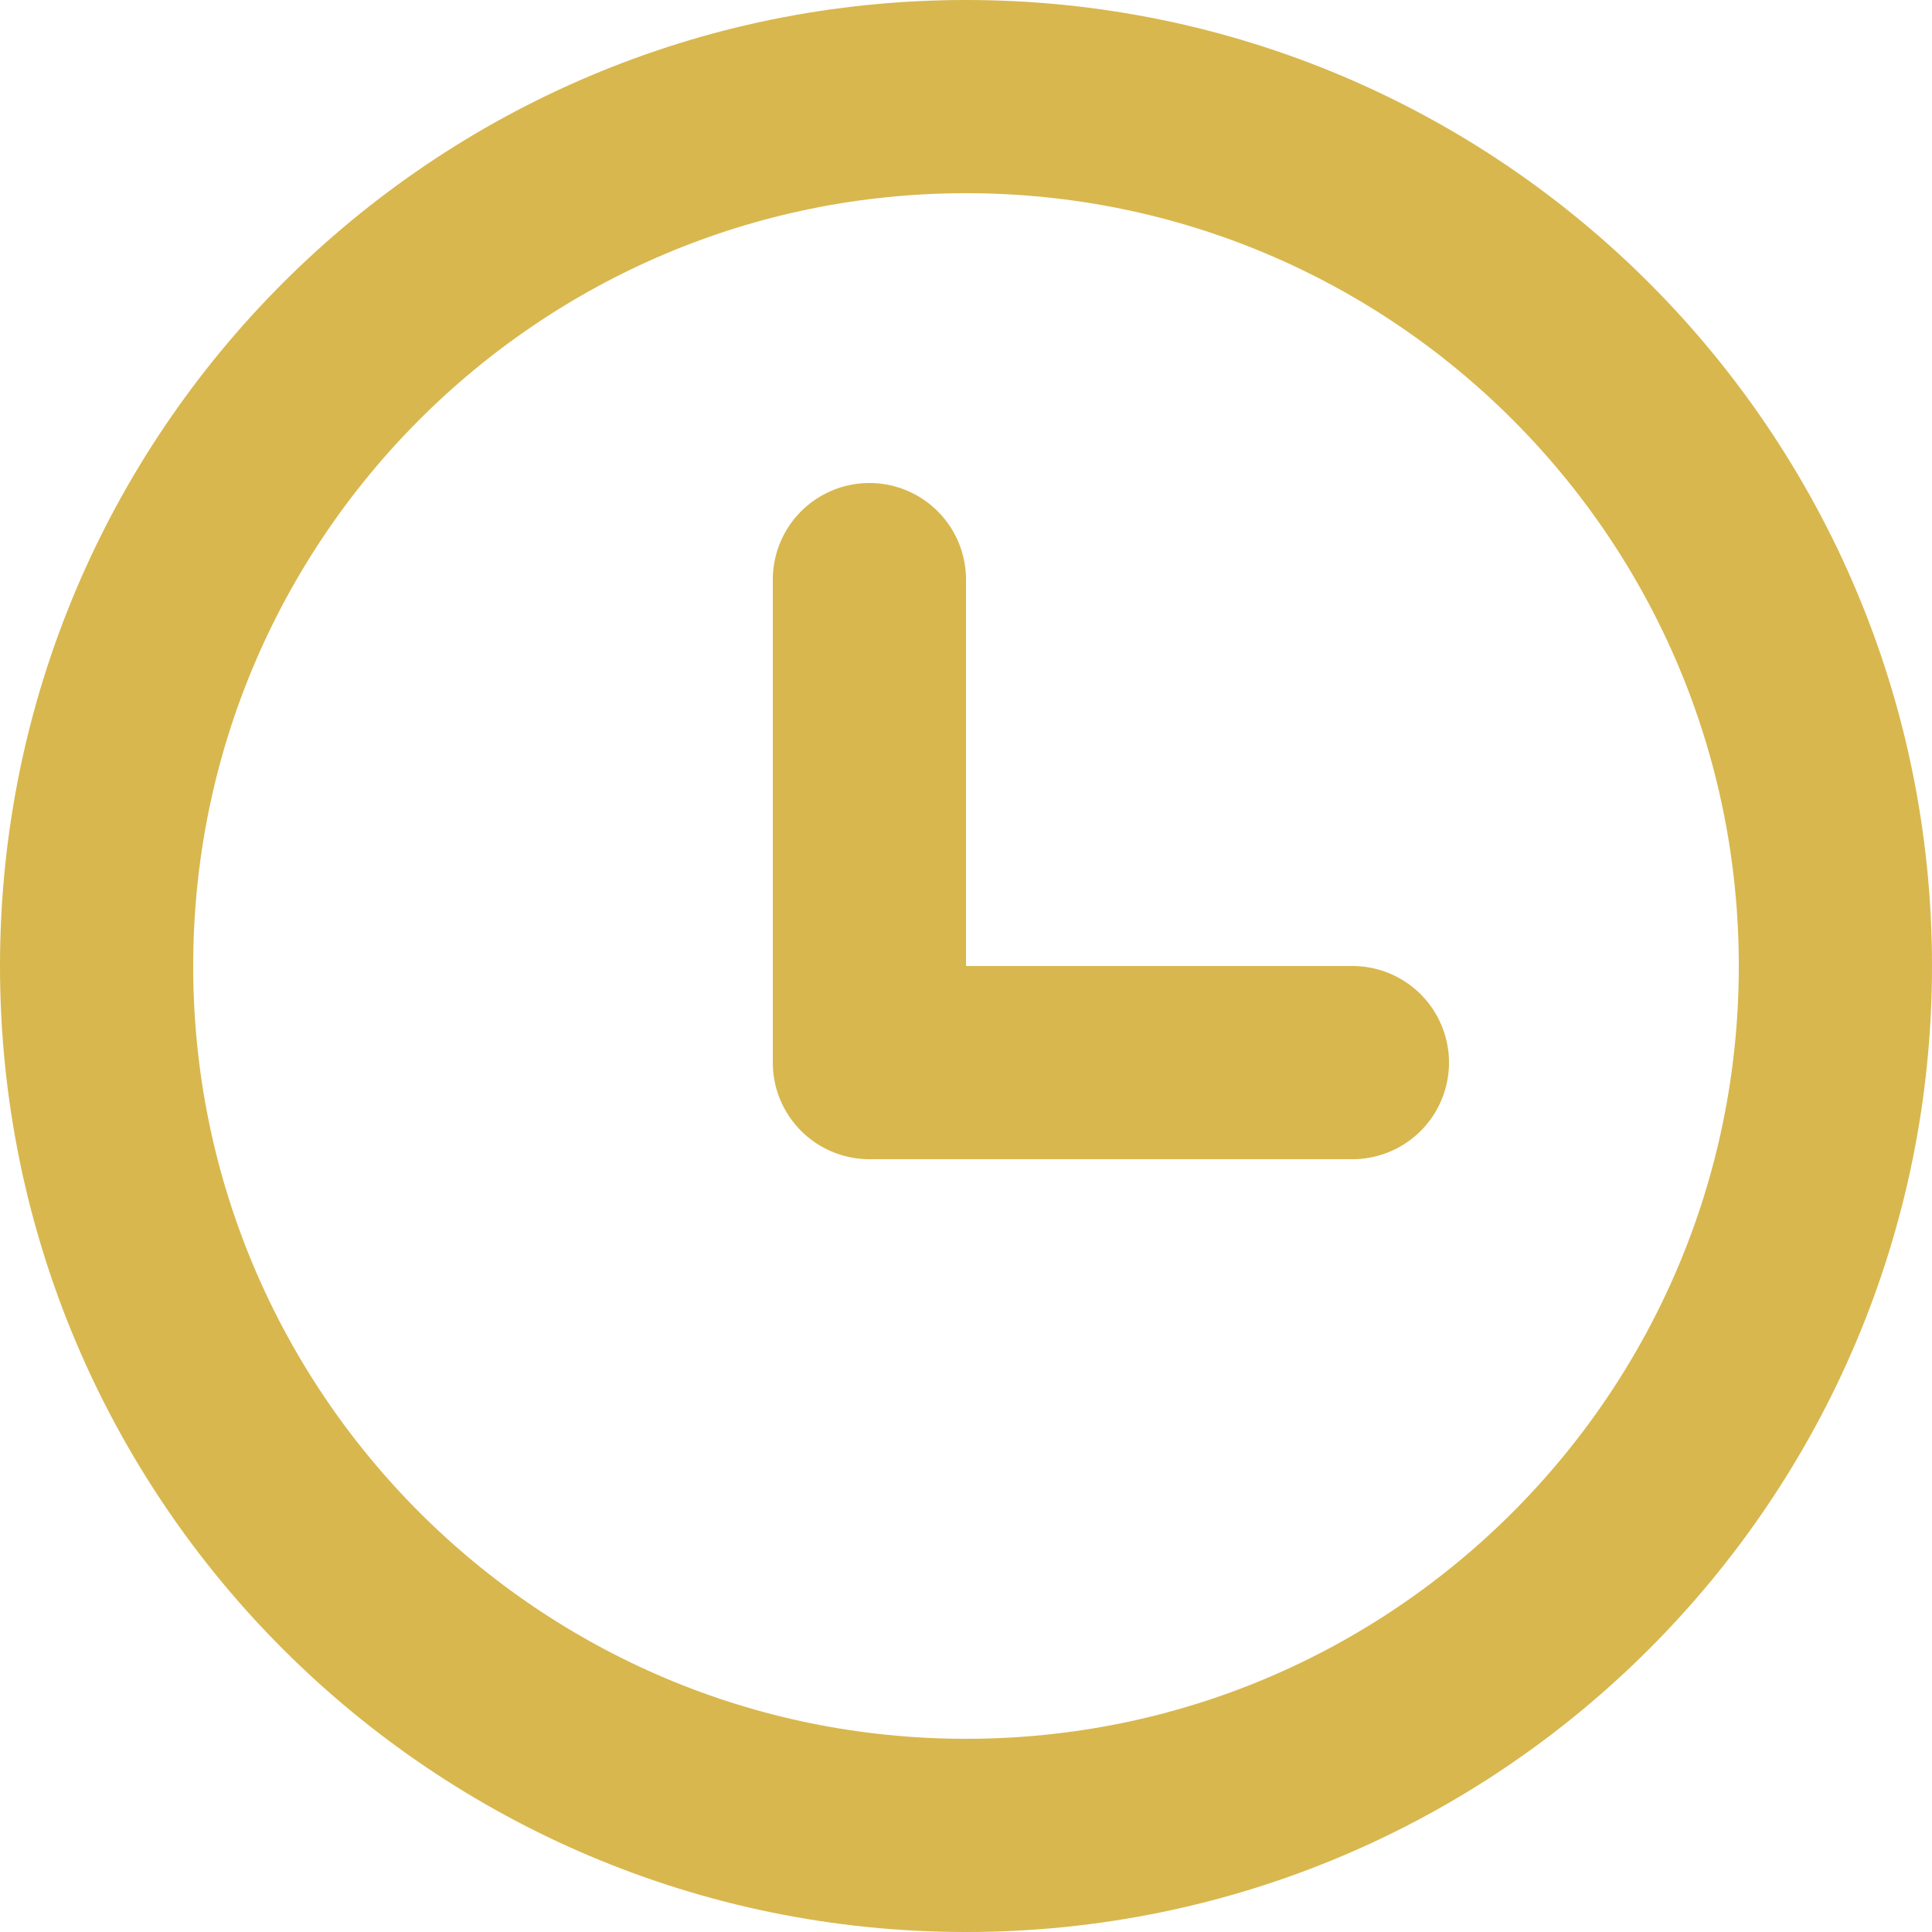
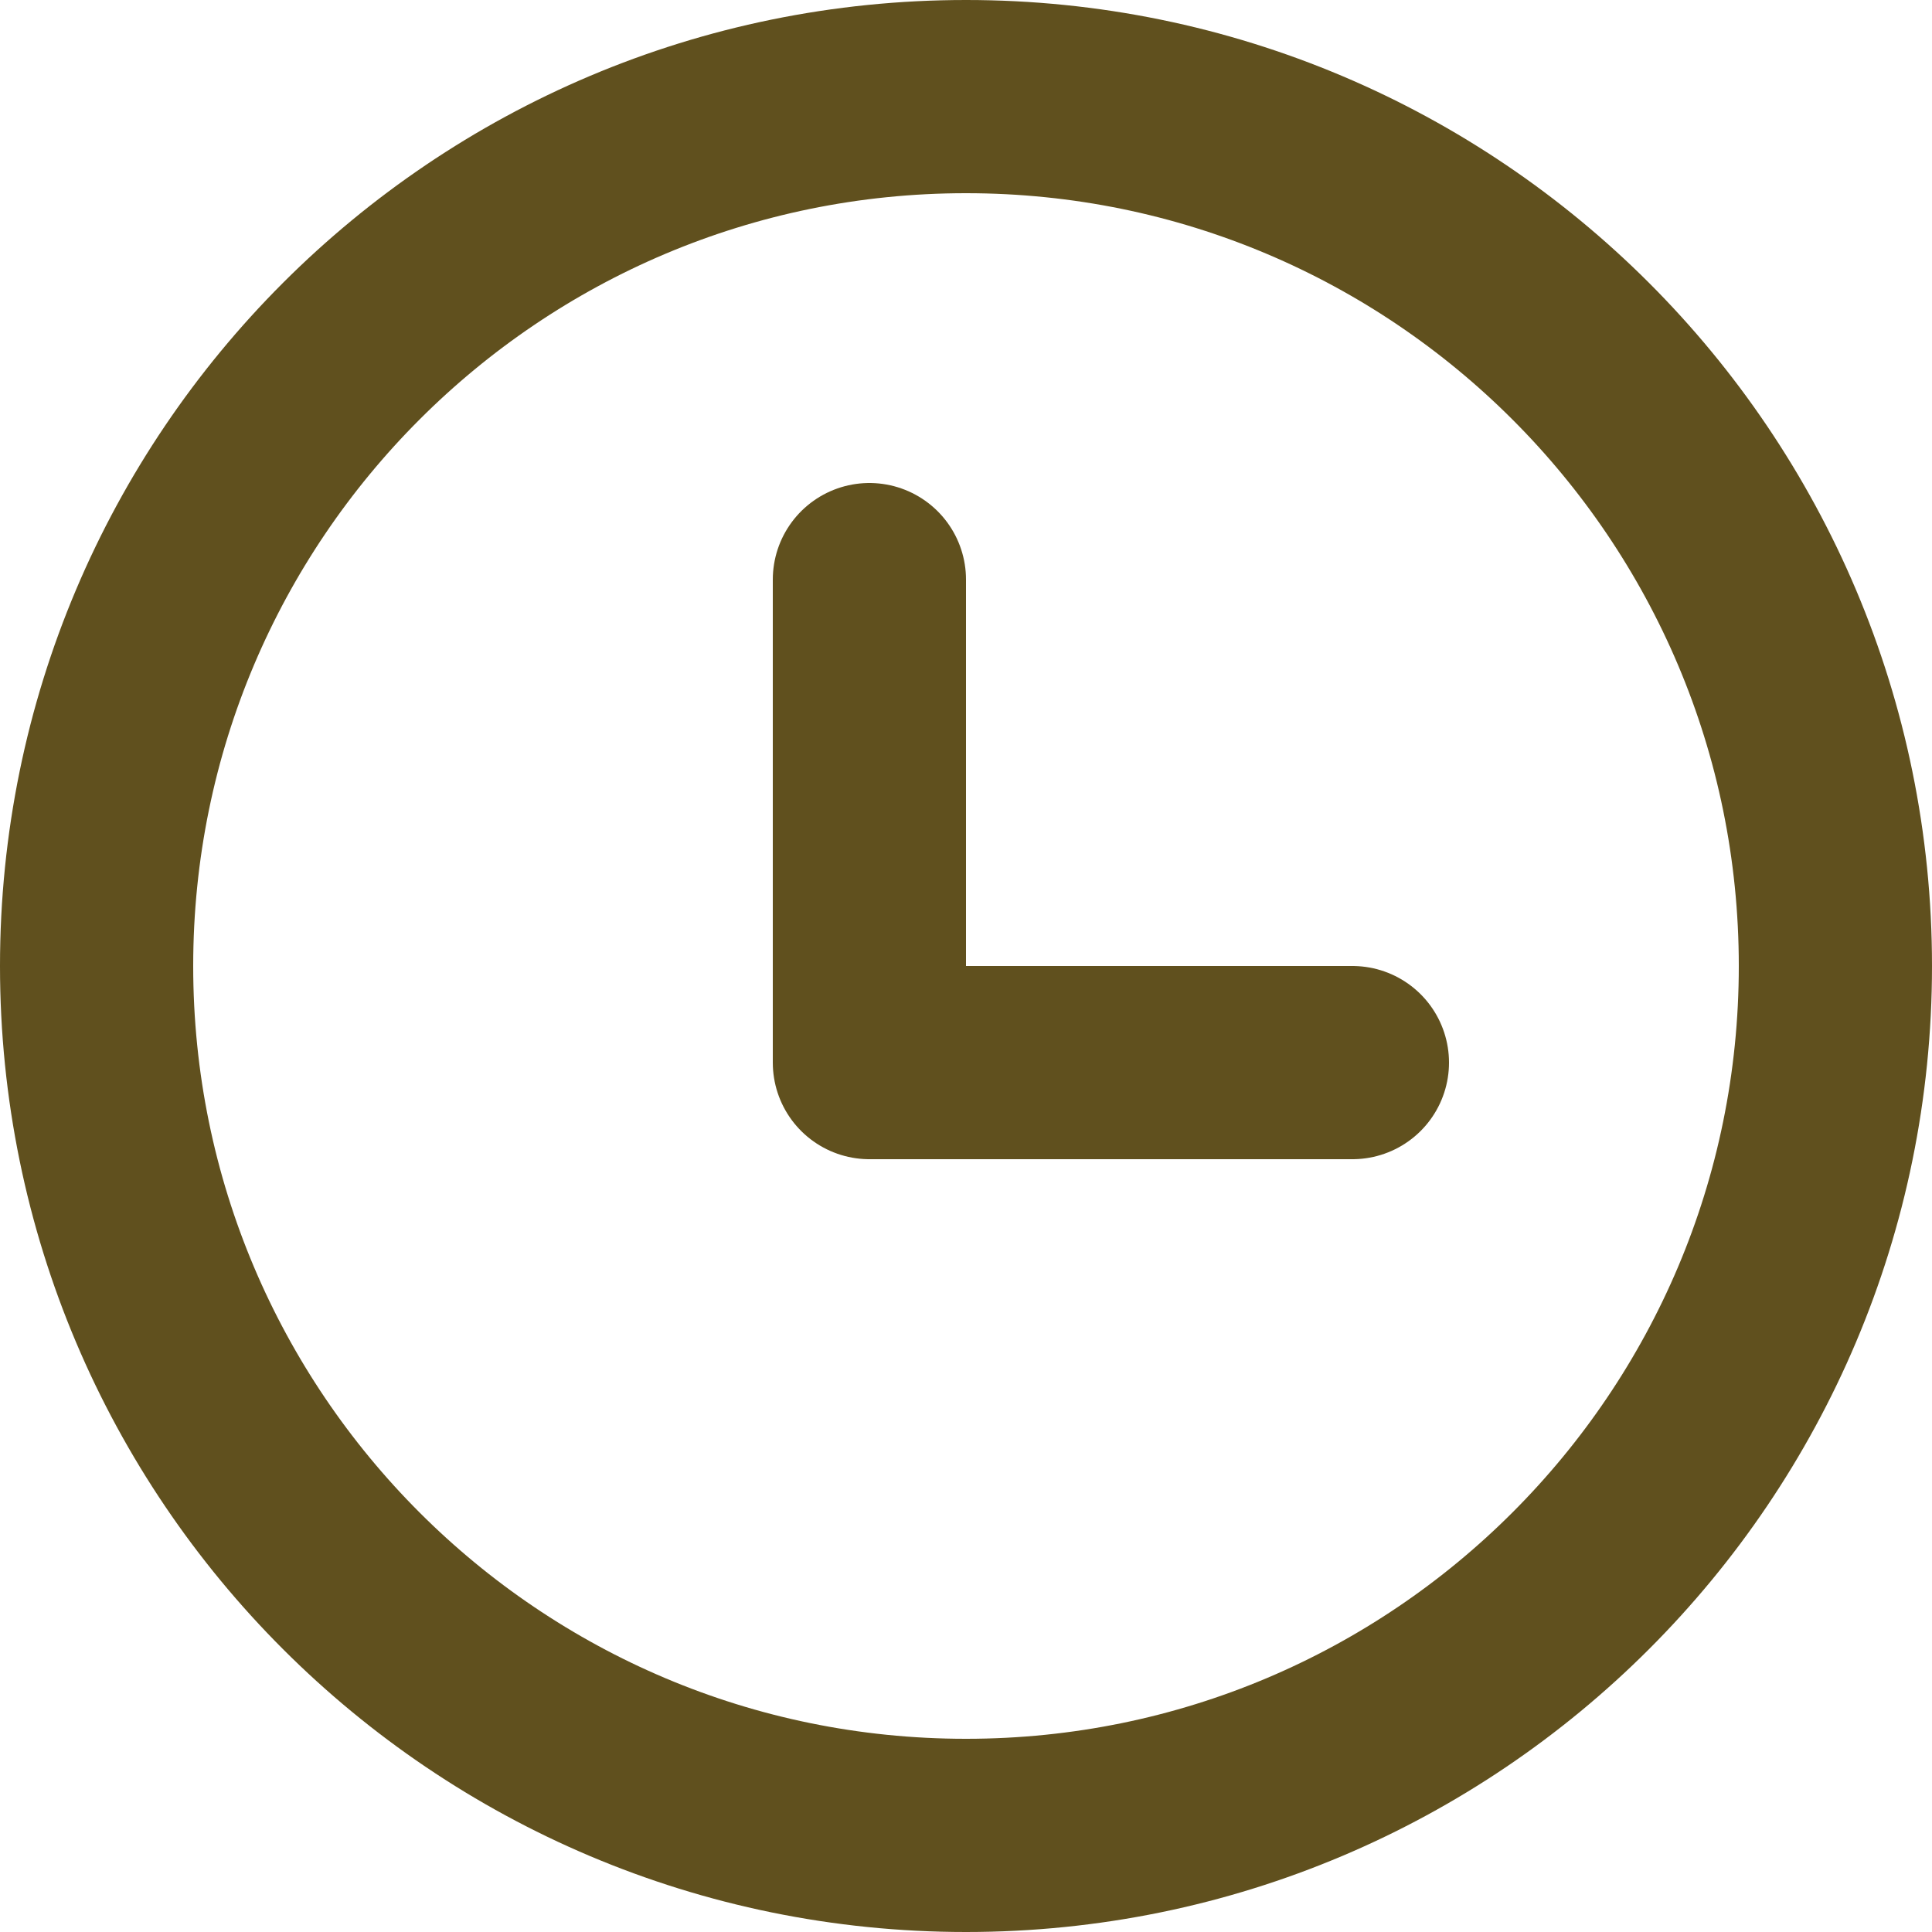
<svg xmlns="http://www.w3.org/2000/svg" width="20" height="20" viewBox="0 0 20 20" fill="none">
-   <path d="M10 19C14.971 19 19 14.971 19 10C19 5.029 14.971 1 10 1C5.029 1 1 5.029 1 10C1 14.971 5.029 19 10 19Z" stroke="#D8B74E" stroke-width="2" stroke-linecap="round" stroke-linejoin="round" />
-   <path d="M9 6V11H14" stroke="#D8B74E" stroke-width="2" stroke-linecap="round" stroke-linejoin="round" />
+   <path d="M10 19C14.971 19 19 14.971 19 10C19 5.029 14.971 1 10 1C5.029 1 1 5.029 1 10C1 14.971 5.029 19 10 19Z" stroke="#60501E" stroke-width="2" stroke-linecap="round" stroke-linejoin="round" />
+   <path d="M9 6V11H14" stroke="#60501E" stroke-width="2" stroke-linecap="round" stroke-linejoin="round" />
</svg>
